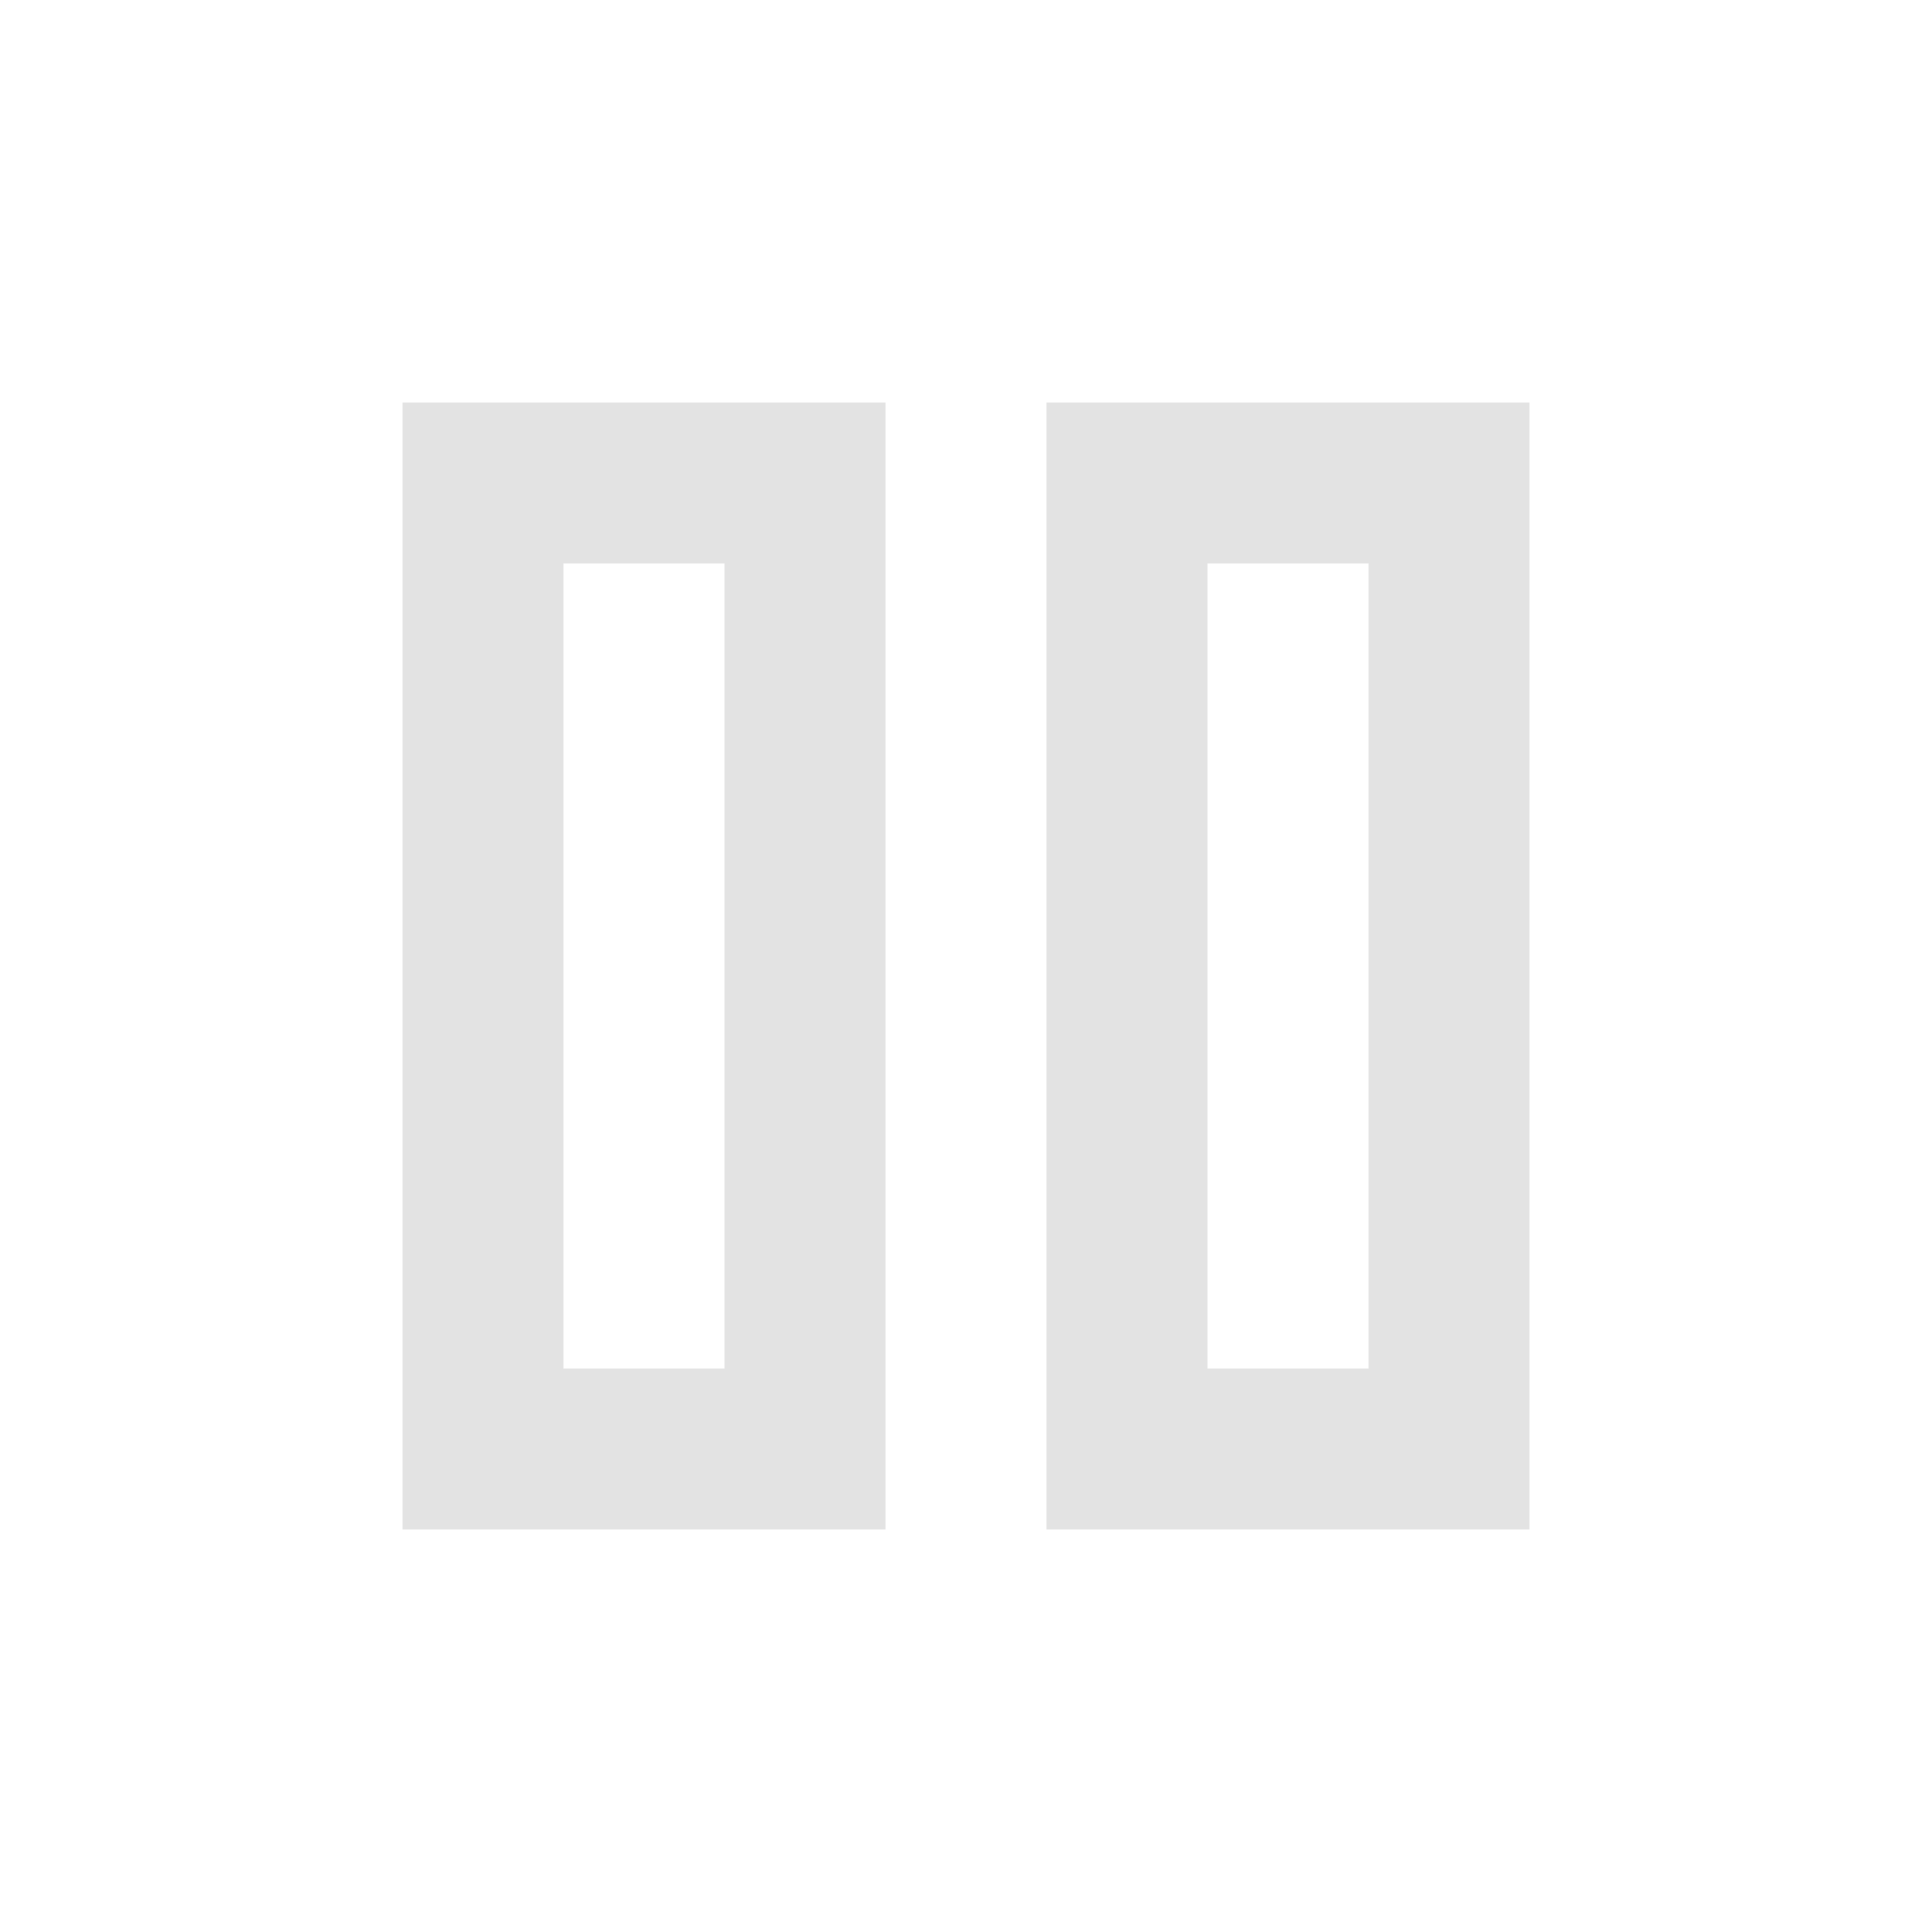
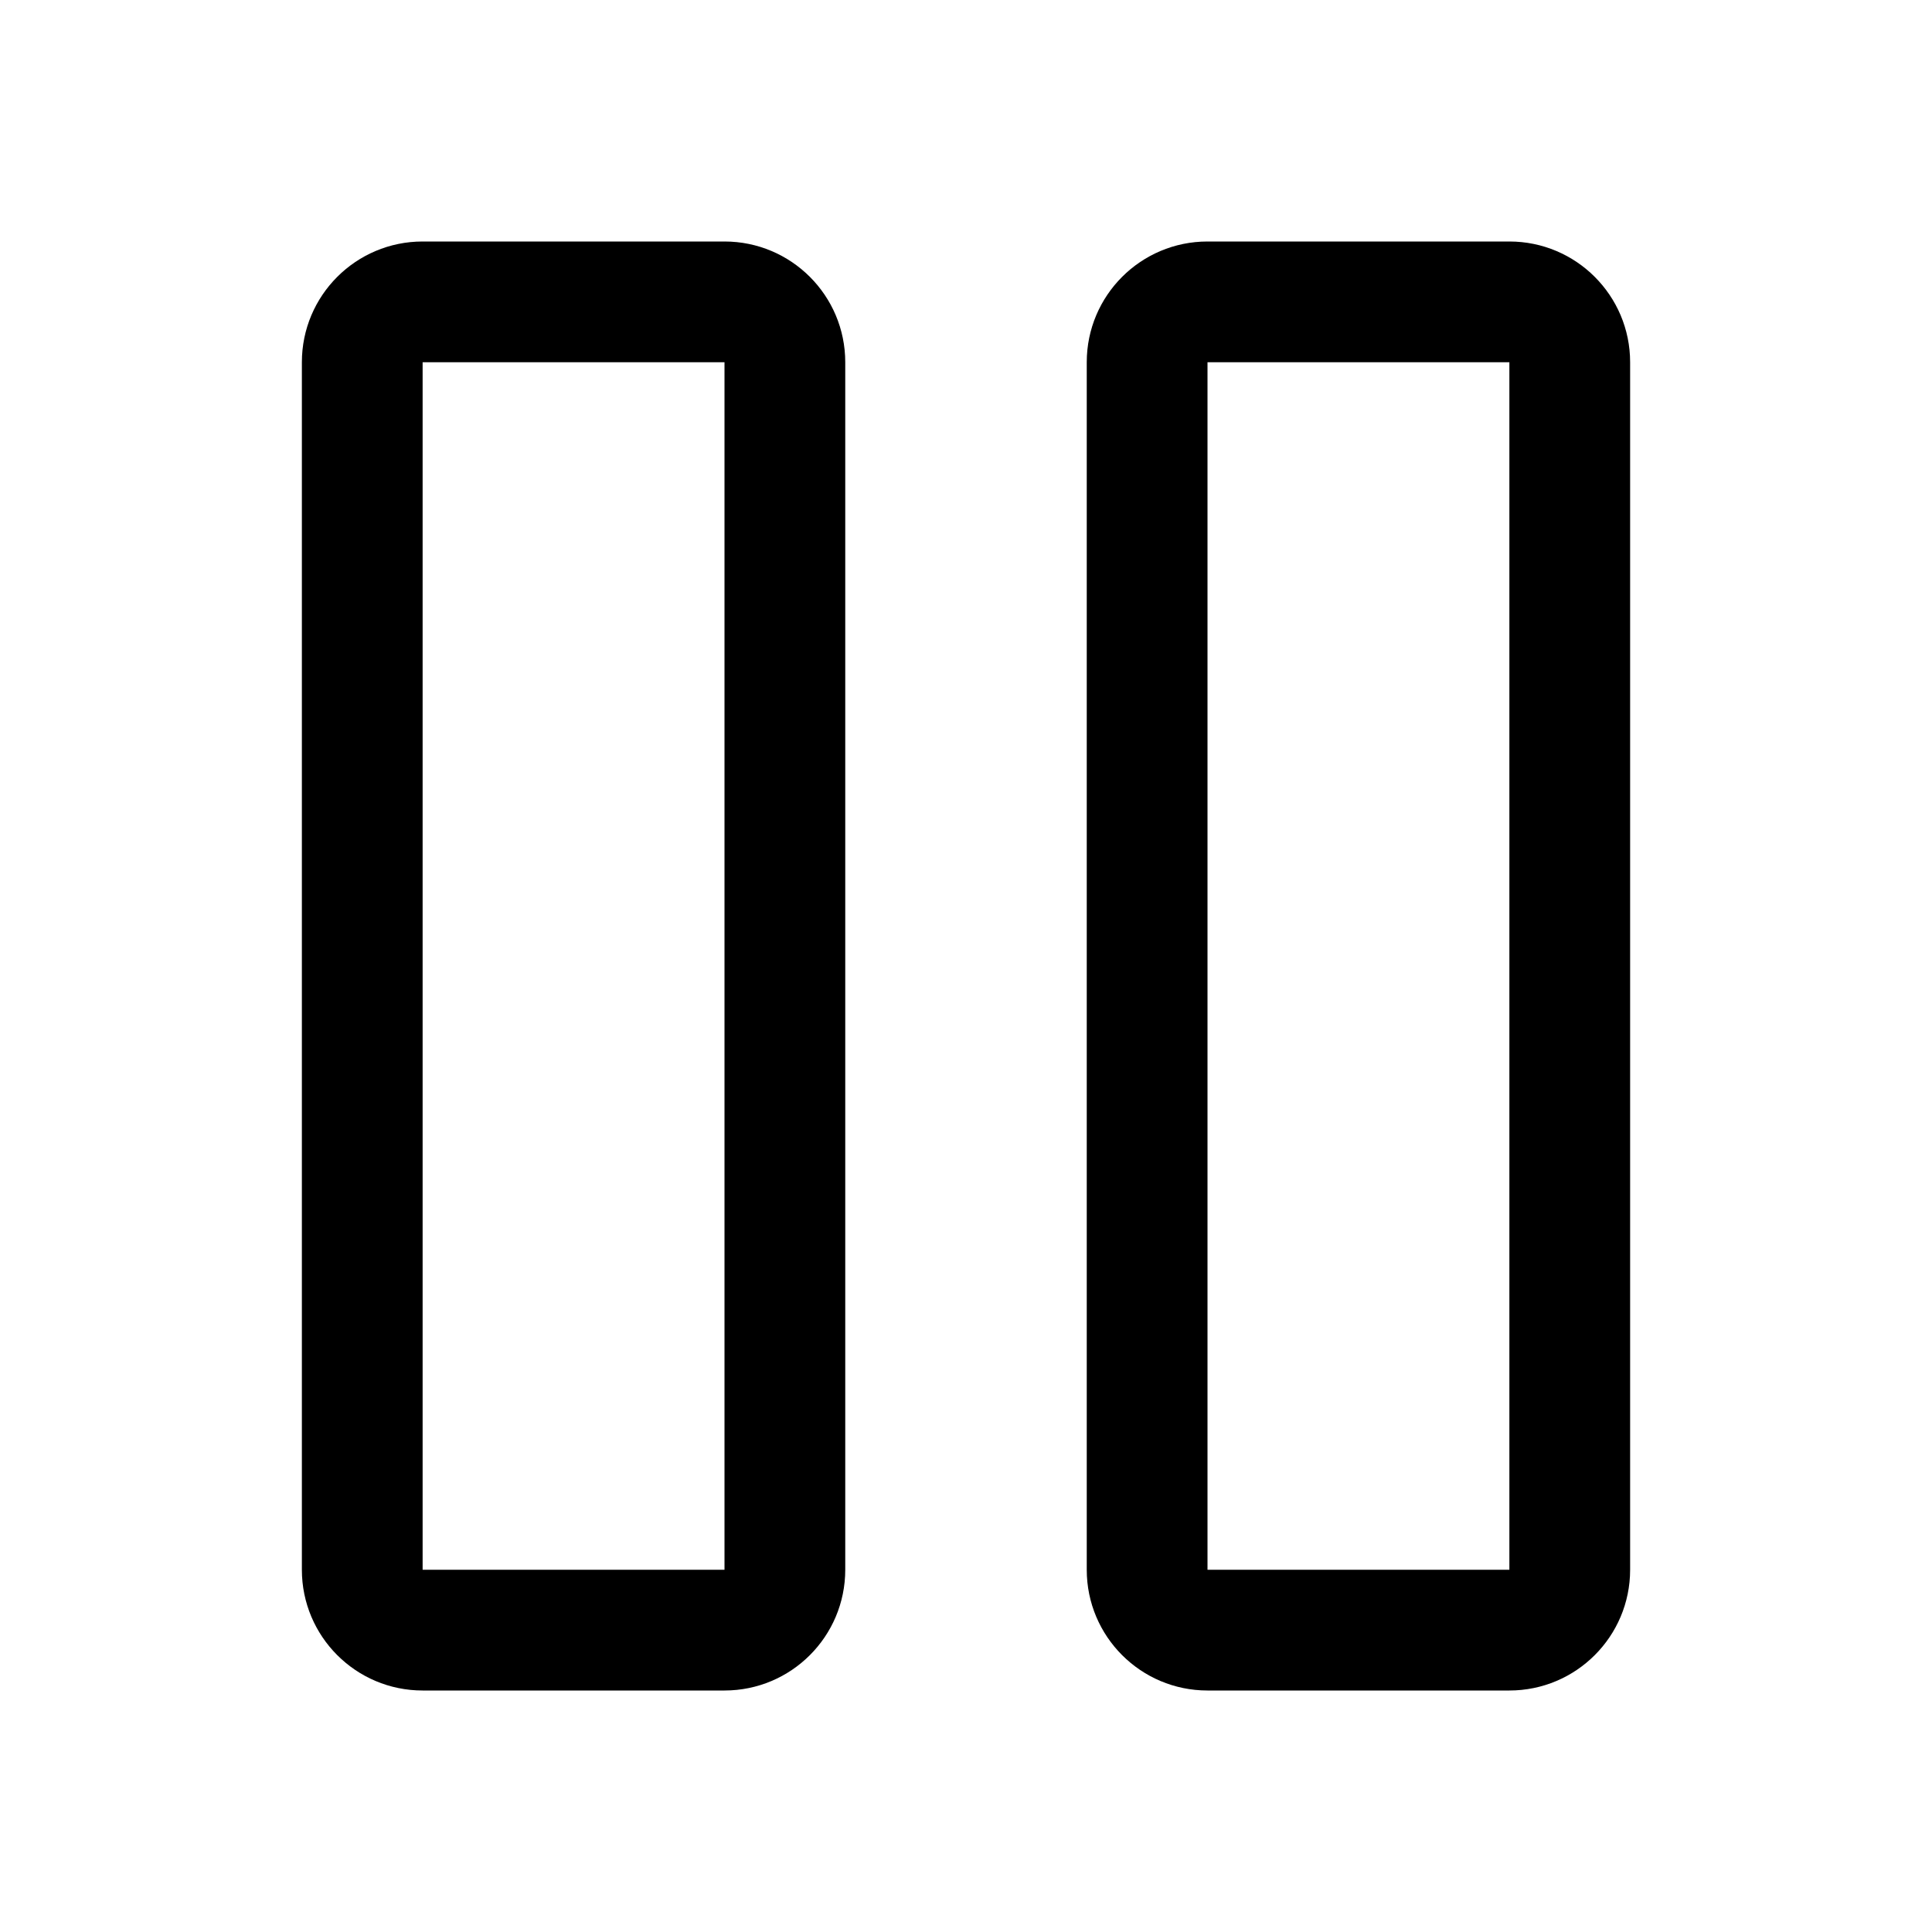
- <svg xmlns="http://www.w3.org/2000/svg" height="24px" viewBox="0 -960 960 960" width="24px" fill="#e3e3e3">
-   <path d="M520-200v-560h240v560H520Zm-320 0v-560h240v560H200Zm400-80h80v-400h-80v400Zm-320 0h80v-400h-80v400Zm0-400v400-400Zm320 0v400-400Z" />
+ <svg xmlns="http://www.w3.org/2000/svg" width="32" height="32" fill="#000000" viewBox="0 0 256 256">
+   <path d="M200,32H160a16,16,0,0,0-16,16V208a16,16,0,0,0,16,16h40a16,16,0,0,0,16-16V48A16,16,0,0,0,200,32Zm0,176H160V48h40ZM96,32H56A16,16,0,0,0,40,48V208a16,16,0,0,0,16,16H96a16,16,0,0,0,16-16V48A16,16,0,0,0,96,32Zm0,176H56V48H96Z" />
</svg>
